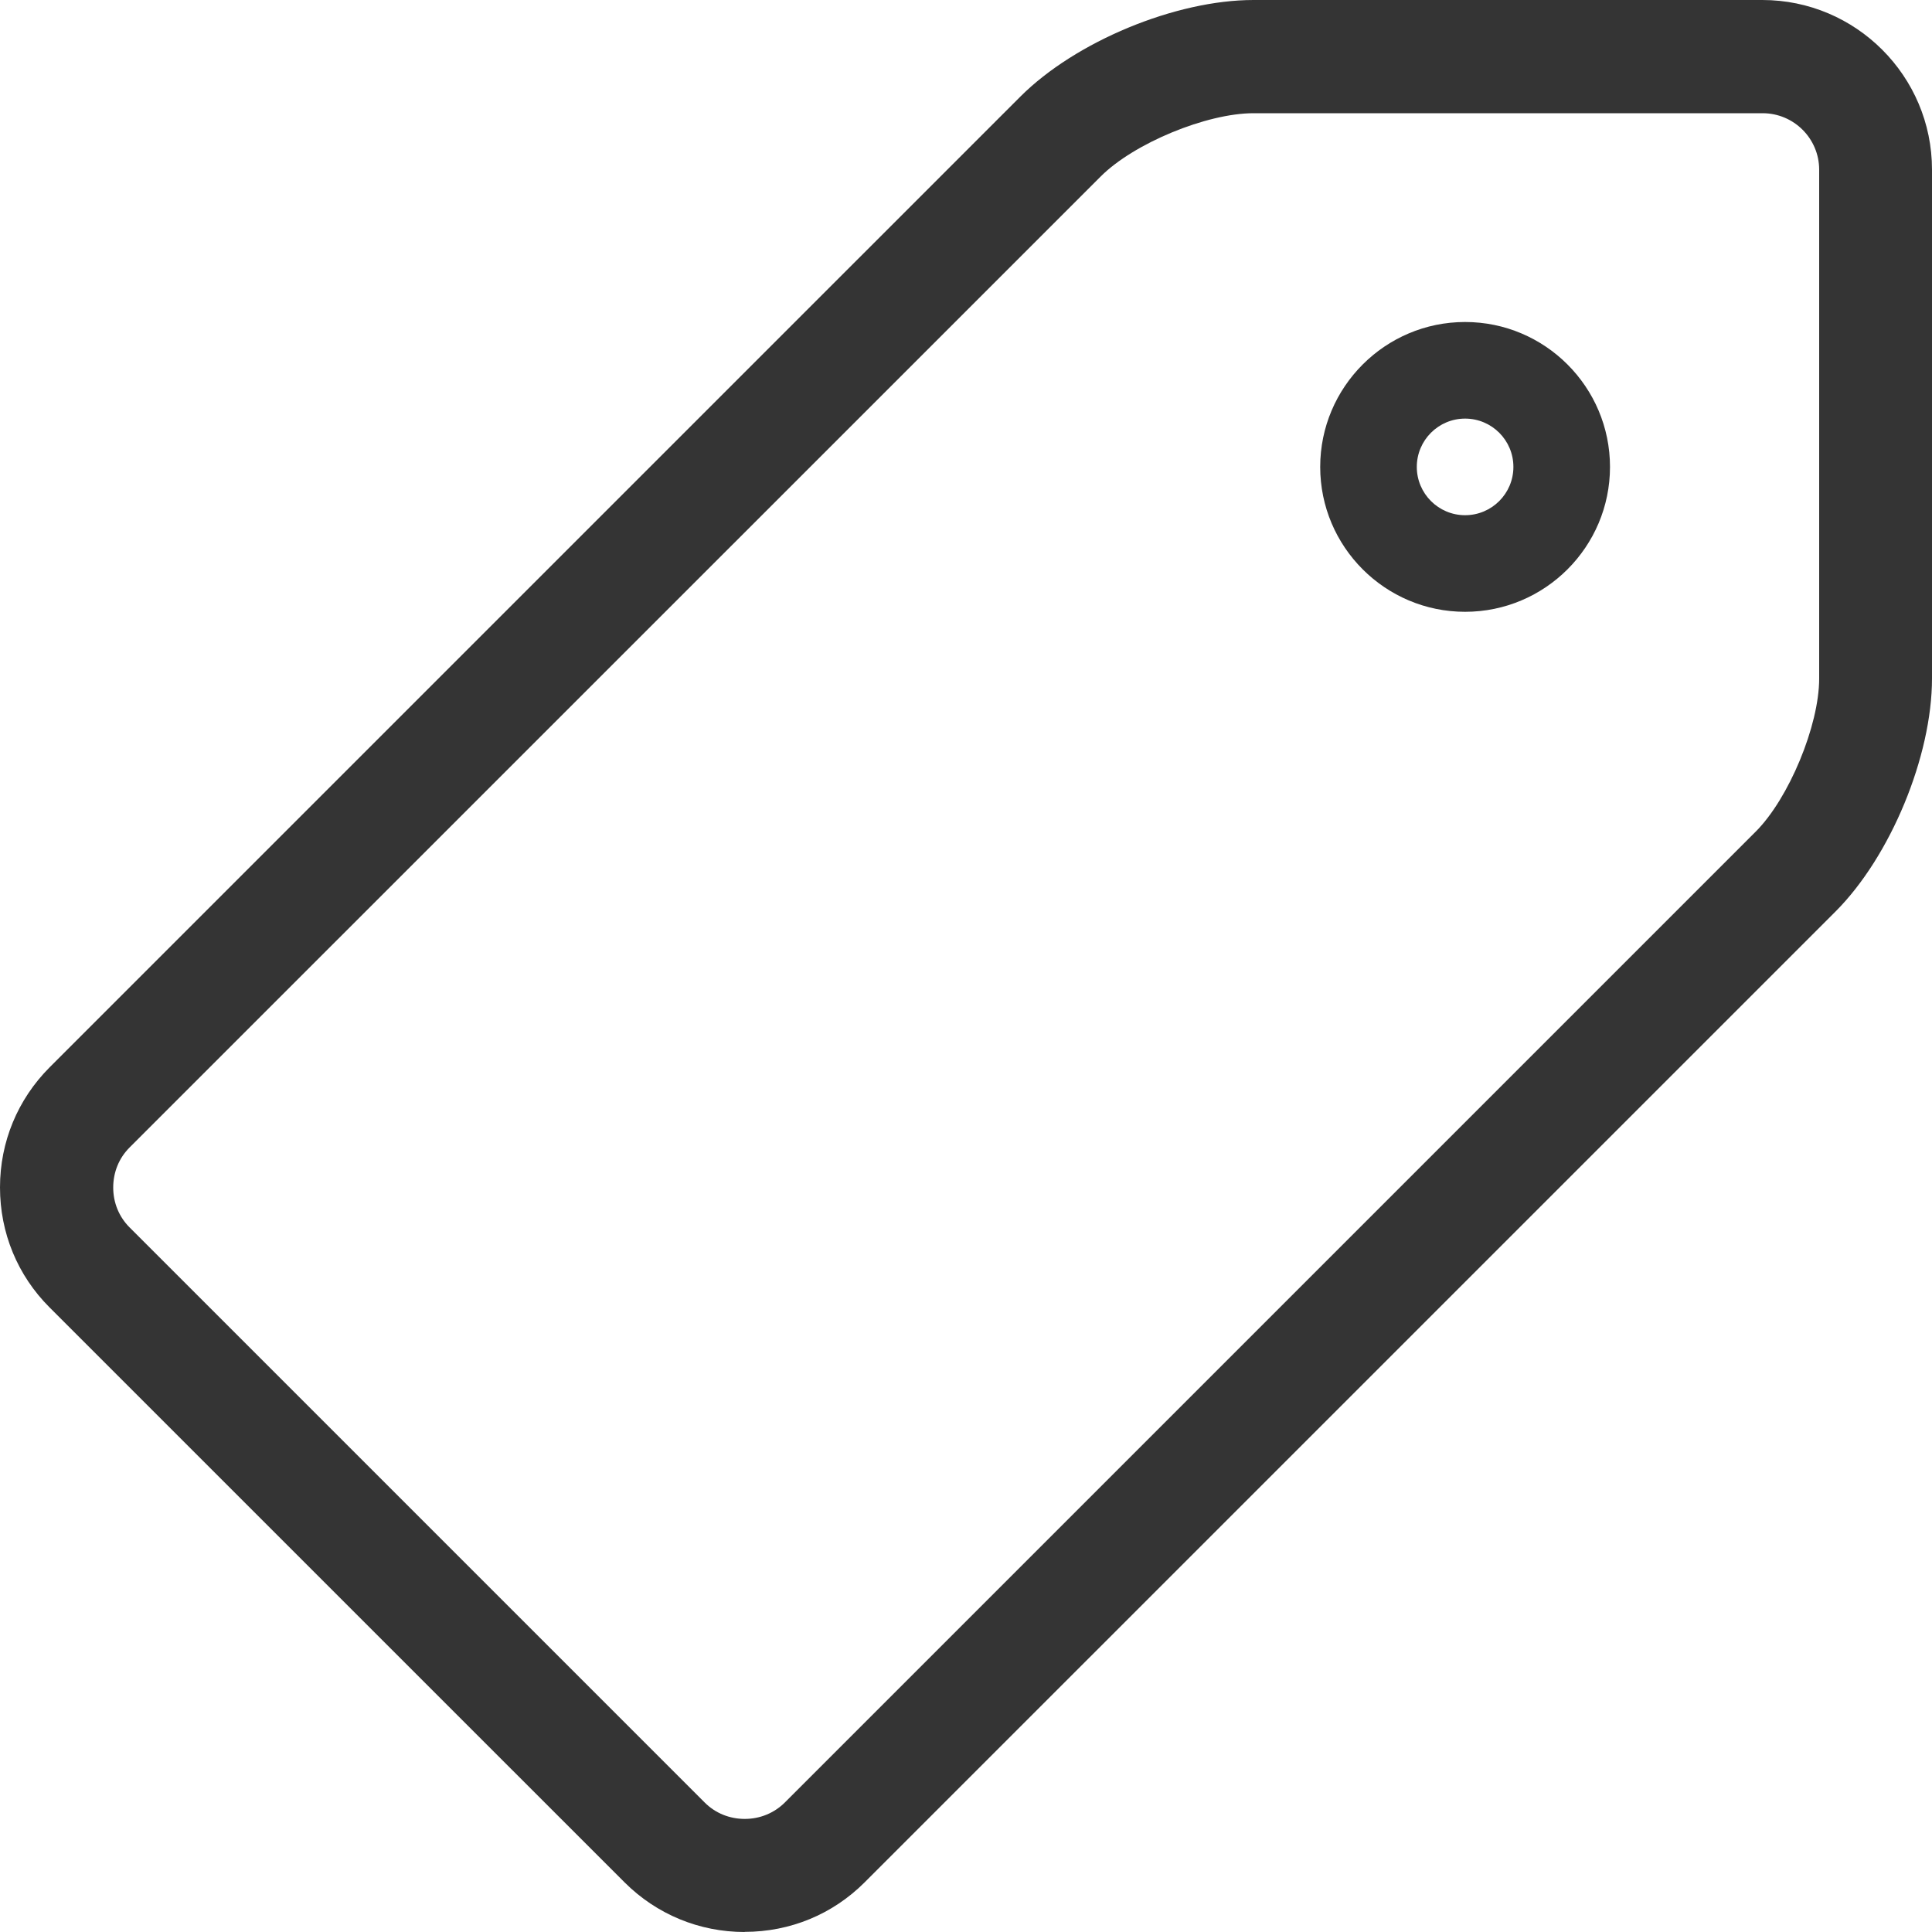
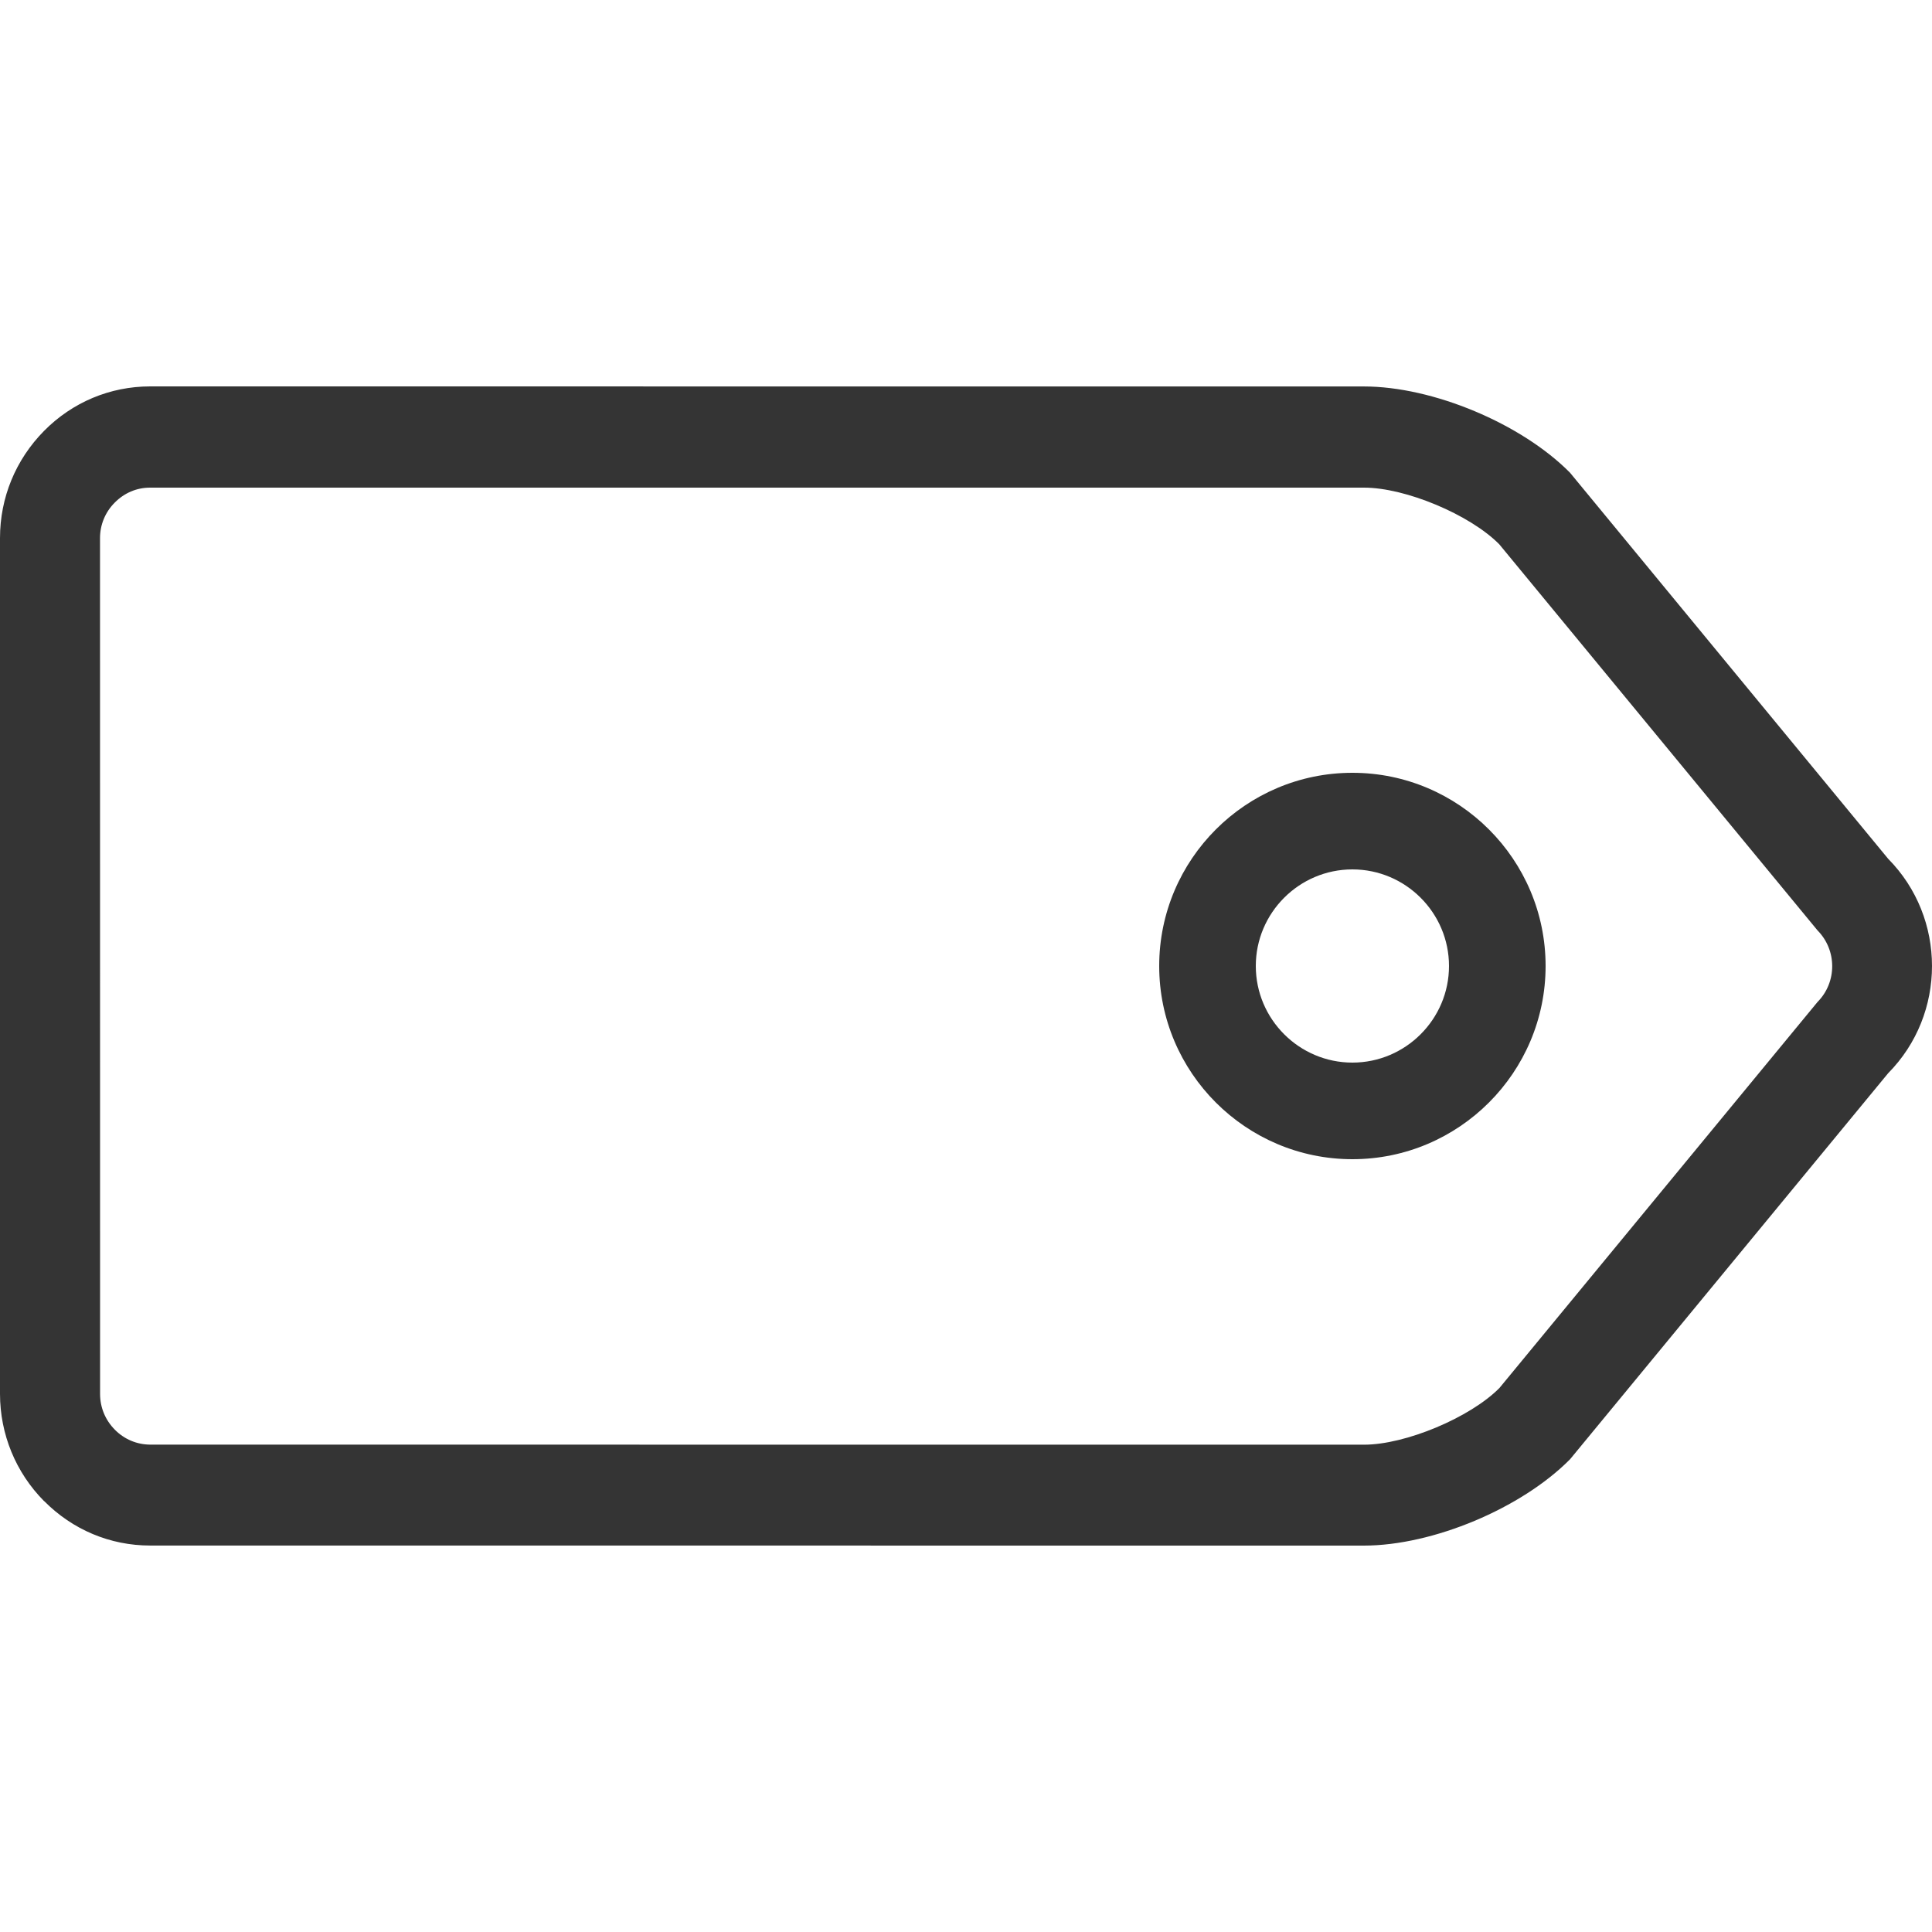
<svg xmlns="http://www.w3.org/2000/svg" width="30" height="30" viewBox="0 0 30 30" fill="none">
-   <path d="M11.563 30C10.859 30 10.197 29.726 9.7 29.231L0.769 20.301C0.272 19.804 0 19.144 0 18.438C0 17.732 0.274 17.072 0.769 16.575L15.845 1.499C16.701 0.644 18.255 0 19.464 0H27.366C28.818 0 30 1.182 30 2.634V10.535C30 11.743 29.356 13.299 28.502 14.154L13.426 29.229C12.929 29.726 12.269 29.998 11.563 29.998V30ZM19.464 1.758C18.736 1.758 17.603 2.226 17.089 2.743L2.012 17.818C1.847 17.983 1.758 18.203 1.758 18.44C1.758 18.677 1.849 18.896 2.012 19.059L10.943 27.99C11.108 28.155 11.328 28.244 11.565 28.244C11.802 28.244 12.021 28.153 12.186 27.99L27.262 12.914C27.777 12.4 28.248 11.265 28.248 10.537V2.635C28.248 2.151 27.854 1.758 27.37 1.758H19.468H19.464Z" fill="#343434" />
-   <path d="M22.75 9.5C21.509 9.5 20.5 8.491 20.5 7.25C20.5 6.01 21.509 5 22.75 5C23.991 5 25 6.01 25 7.25C25 8.491 23.991 9.5 22.75 9.5ZM22.75 6.5C22.336 6.5 22 6.836 22 7.25C22 7.664 22.336 8 22.75 8C23.164 8 23.5 7.664 23.5 7.25C23.5 6.836 23.164 6.5 22.75 6.5Z" fill="#343434" />
+   <path d="M0.684 23.309C0.244 22.864 0.001 22.272 0 21.645L1.02183e-09 8.355C-1.81793e-05 7.727 0.243 7.138 0.684 6.691C1.125 6.245 1.709 6.001 2.329 6L21.179 6.001C22.248 6.001 23.623 6.576 24.379 7.34L29.319 13.335C30.227 14.253 30.227 15.747 29.319 16.665L24.38 22.659C23.624 23.423 22.249 23.999 21.181 24L2.331 23.999C1.71 23.999 1.127 23.754 0.685 23.308L0.684 23.309ZM23.28 8.451C22.825 7.991 21.824 7.571 21.179 7.572L2.329 7.572C2.123 7.572 1.93 7.654 1.782 7.804C1.633 7.953 1.553 8.15 1.553 8.356L1.554 21.646C1.554 21.855 1.635 22.05 1.783 22.2C1.931 22.35 2.126 22.431 2.331 22.432L21.181 22.433C21.824 22.433 22.827 22.013 23.283 21.553L28.223 15.558C28.526 15.252 28.526 14.755 28.223 14.448L23.28 8.451Z" fill="#343434" />
+   <path d="M21 18C19.346 18 18 16.654 18 15C18 13.345 19.346 12 21 12C22.654 12 24 13.345 24 15C24 16.654 22.654 18 21 18ZM21 13.5C20.174 13.5 19.5 14.174 19.5 15C19.5 15.826 20.174 16.5 21 16.5C21.826 16.5 22.5 15.826 22.5 15C22.5 14.174 21.826 13.5 21 13.5Z" fill="#343434" />
</svg>
